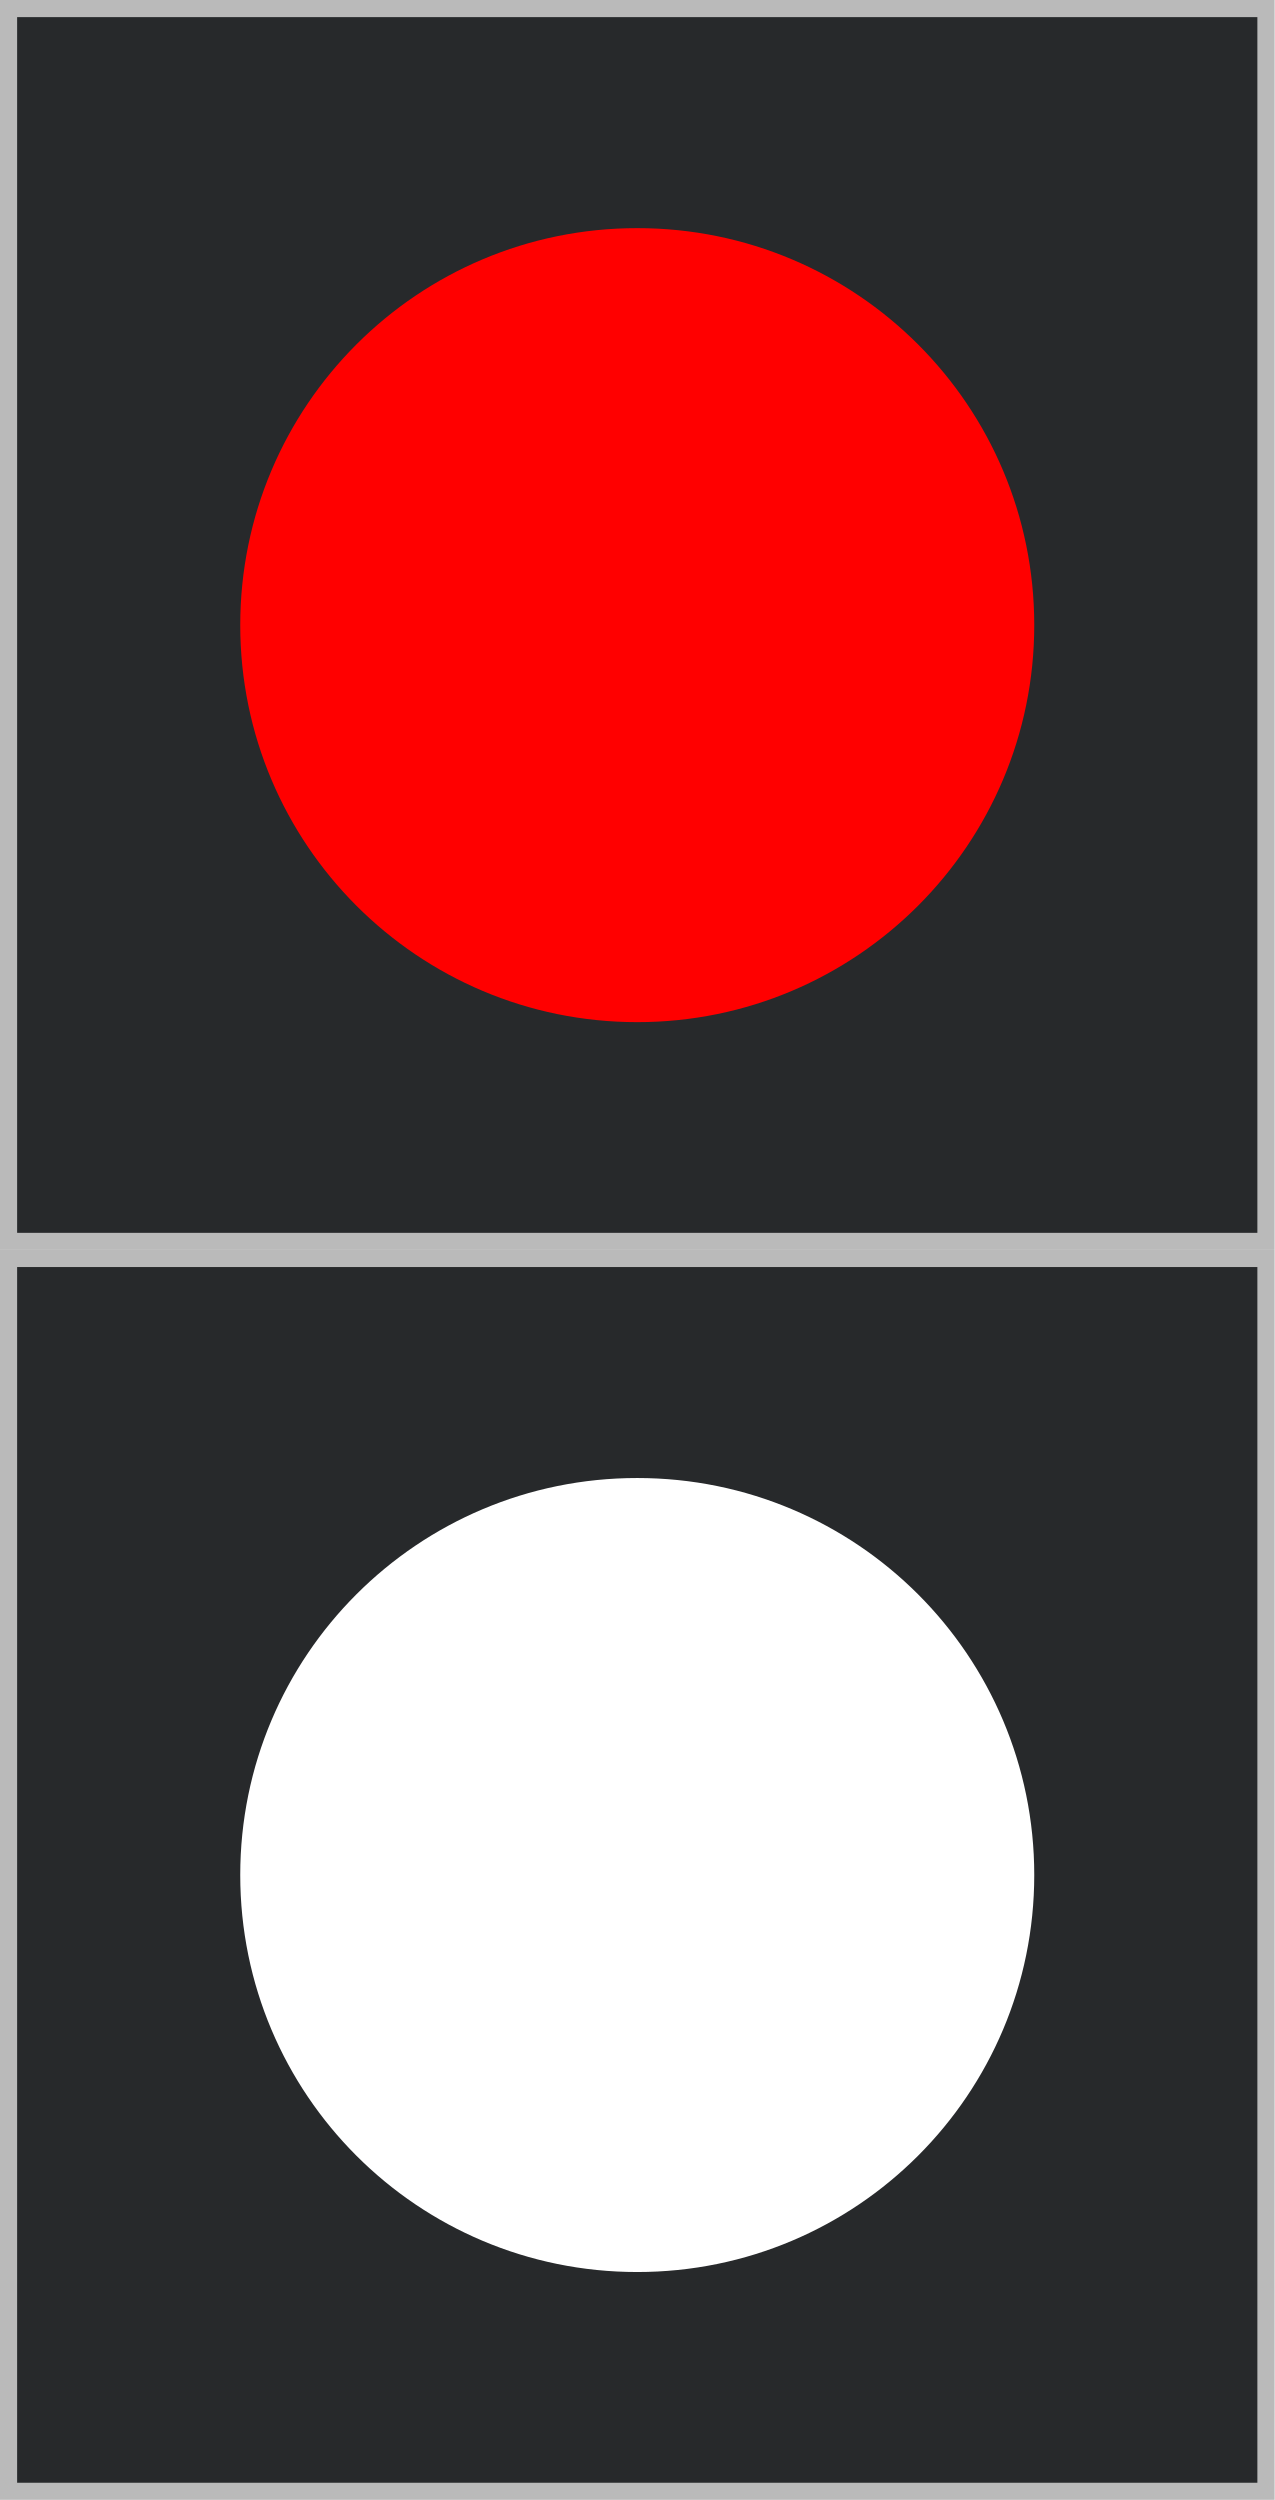
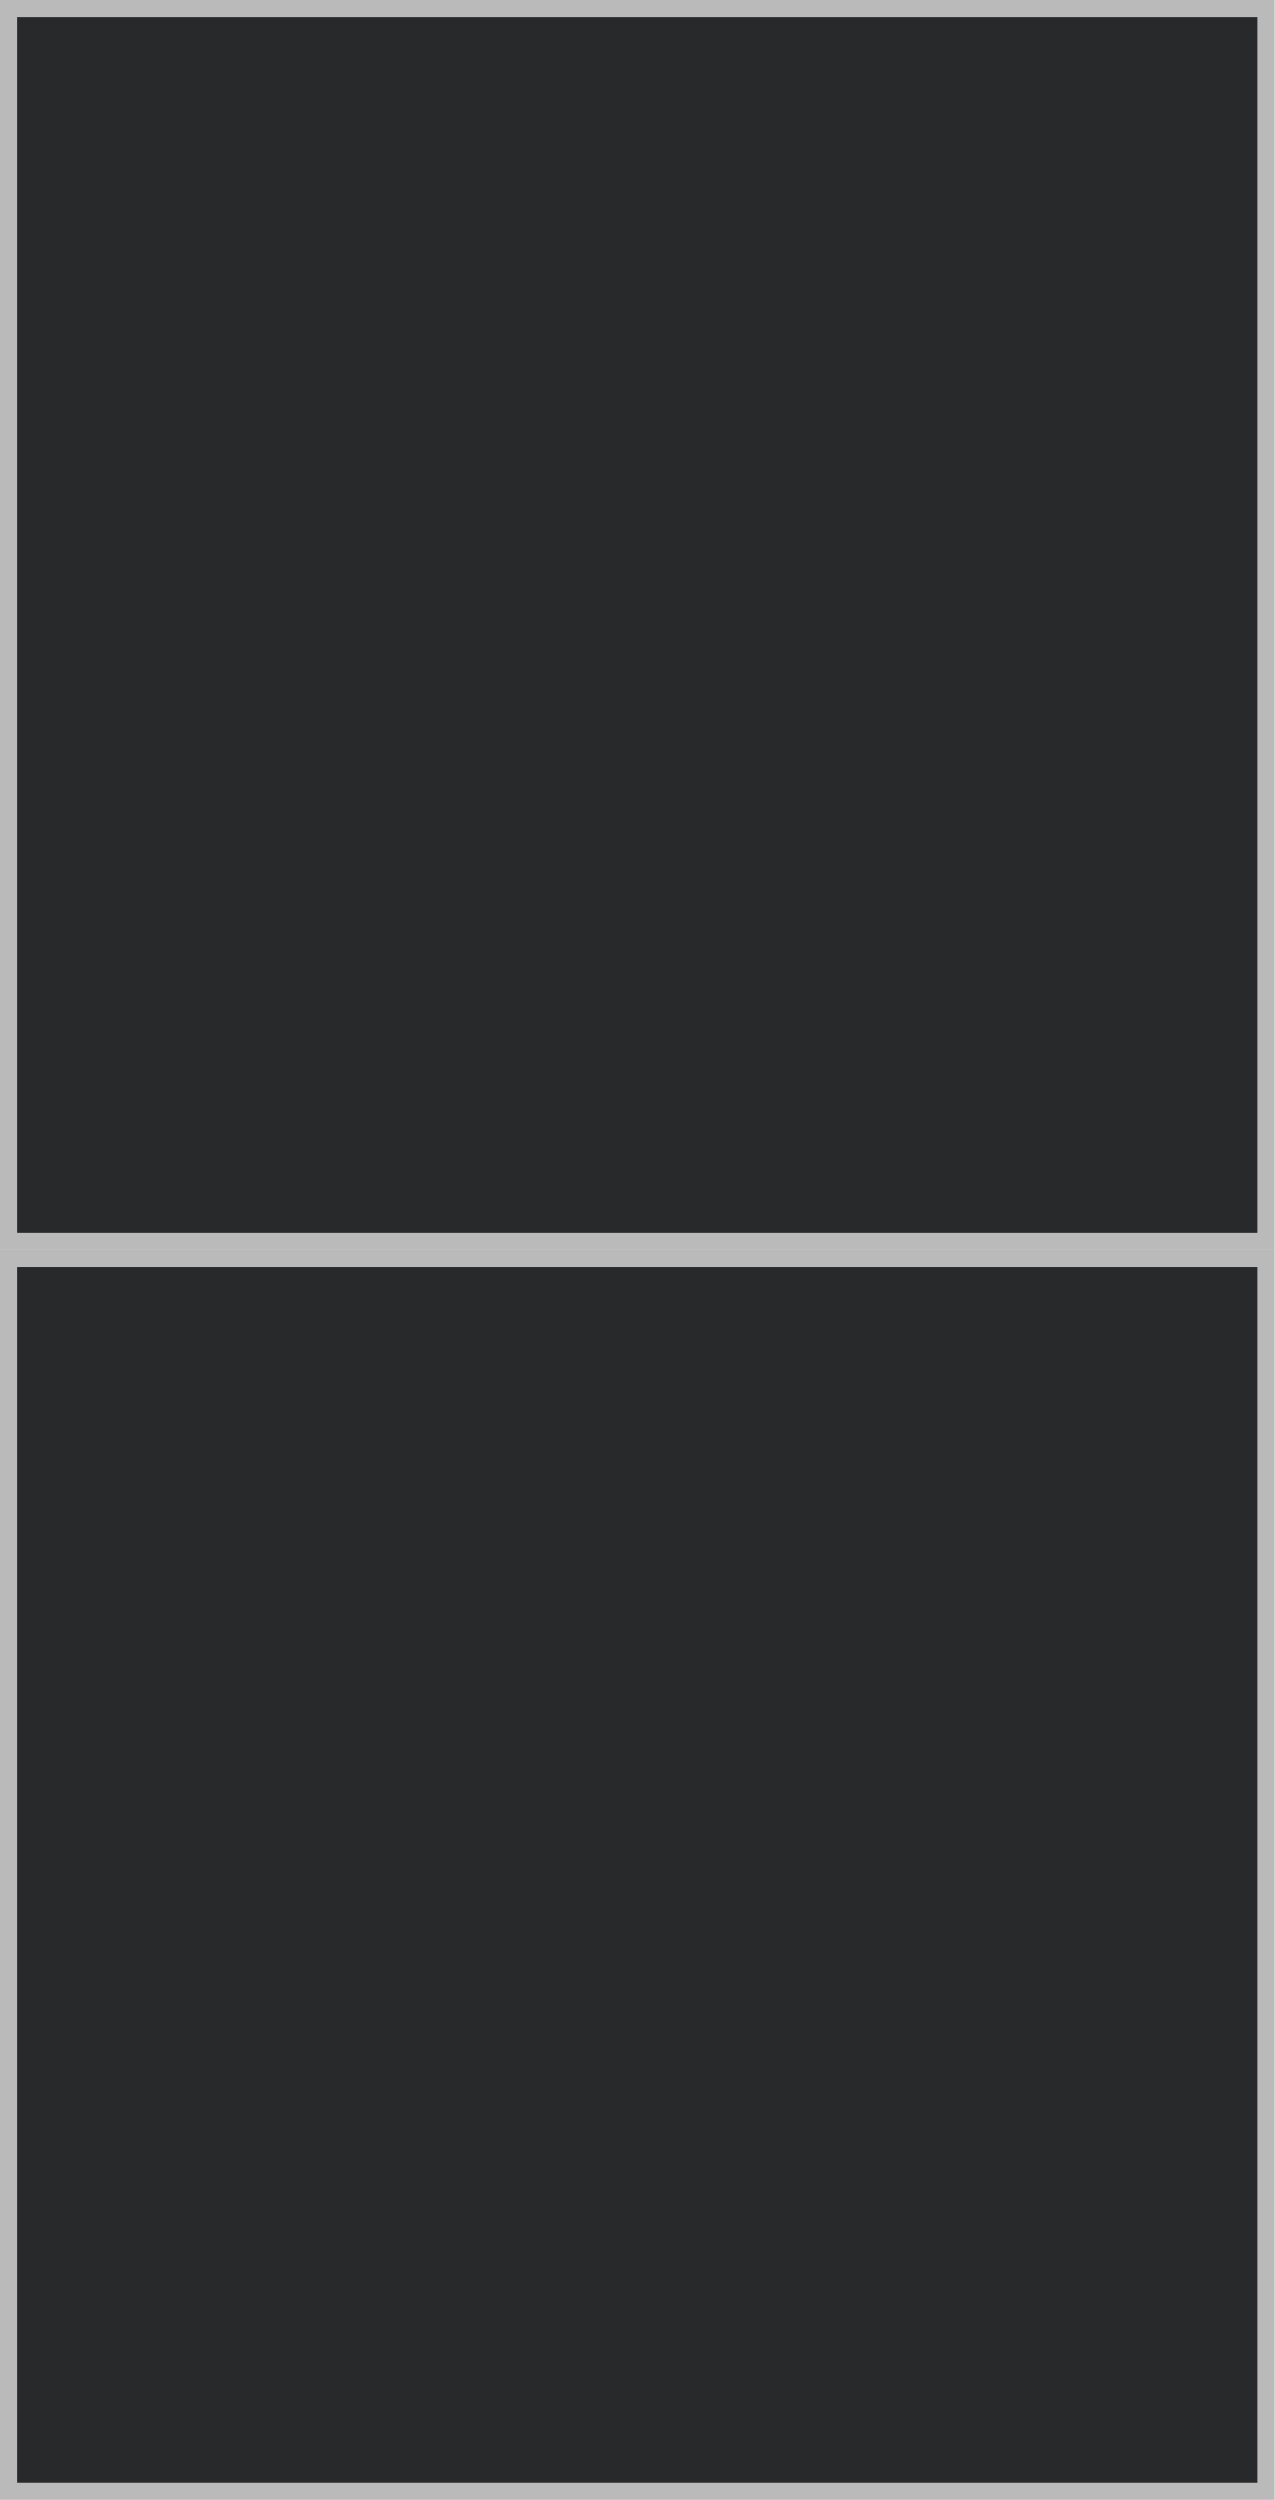
<svg xmlns="http://www.w3.org/2000/svg" width="16" height="31.385" viewBox="0 0 16 31.385" version="1.1" id="svg10">
  <defs id="defs10" />
-   <g id="g10" style="display:inline">
-     <path fill-rule="nonzero" fill="#bababa" fill-opacity="1" d="M 0,0 H 16 V 15.691 H 0 Z m 0,0" id="path1" />
-     <path fill-rule="nonzero" fill="#27292b" fill-opacity="1" d="M 0.215,0.215 H 15.785 V 15.477 H 0.215 Z m 0,0" id="path2" />
+   <g id="g10">
+     <path fill-rule="nonzero" fill="rgb(72.941%, 72.941%, 72.941%)" fill-opacity="1" d="M 0 0 L 16 0 L 16 15.691 L 0 15.691 Z M 0 0 " id="path1" />
+     <path fill-rule="nonzero" fill="rgb(15.294%, 16.078%, 16.863%)" fill-opacity="1" d="M 0.215 0.215 L 15.785 0.215 L 15.785 15.477 L 0.215 15.477 Z M 0.215 0.215 " id="path2" />
    <path fill-rule="nonzero" fill="#000000" fill-opacity="1" d="m 2.371,7.848 h 11.258 v 5.629 H 2.371 Z m 0,0" id="path3" style="display:none" />
    <path fill-rule="nonzero" fill="#000000" fill-opacity="1" d="m 13.629,7.848 c 0,3.109 -2.52,5.629 -5.629,5.629 -3.109,0 -5.629,-2.52 -5.629,-5.629 0,-3.109 2.52,-5.633 5.629,-5.633 3.109,0 5.629,2.523 5.629,5.633 z m 0,0" id="path4" style="display:none" />
  </g>
-   <g id="g10-6" transform="translate(0,15.69141)" style="display:inline">
+   <g id="g10-6" transform="translate(0,15.69141)">
    <path fill-rule="nonzero" fill="#bababa" fill-opacity="1" d="M 0,0 H 16 V 15.691 H 0 Z m 0,0" id="path1-7" />
-     <path fill-rule="nonzero" fill="#27292b" fill-opacity="1" d="M 0.215,0.215 H 15.785 V 15.477 H 0.215 Z m 0,0" id="path2-5" style="display:inline" />
+     <path fill-rule="nonzero" fill="#27292b" fill-opacity="1" d="M 0.215,0.215 H 15.785 V 15.477 H 0.215 Z m 0,0" id="path2-5" />
    <path fill-rule="nonzero" fill="#000000" fill-opacity="1" d="m 2.371,7.848 h 11.258 v 5.629 H 2.371 Z m 0,0" id="path3-3" style="display:none" />
    <path fill-rule="nonzero" fill="#000000" fill-opacity="1" d="m 13.629,7.848 c 0,3.109 -2.52,5.629 -5.629,5.629 -3.109,0 -5.629,-2.52 -5.629,-5.629 0,-3.109 2.52,-5.633 5.629,-5.633 3.109,0 5.629,2.523 5.629,5.633 z m 0,0" id="path4-5" style="display:none" />
  </g>
-   <path fill-rule="nonzero" fill="#ff0000" fill-opacity="1" d="m 12.984,7.848 c 0,2.75 -2.23,4.984 -4.984,4.984 -2.754,0 -4.984,-2.234 -4.984,-4.984 0,-2.754 2.23,-4.984 4.984,-4.984 2.754,0 4.984,2.23 4.984,4.984 z m 0,0" id="path5" style="display:inline" />
-   <path fill-rule="nonzero" fill="#ffffff" fill-opacity="1" d="m 12.984,23.539 c 0,2.754 -2.23,4.984 -4.984,4.984 -2.754,0 -4.984,-2.23 -4.984,-4.984 0,-2.754 2.23,-4.984 4.984,-4.984 2.754,0 4.984,2.23 4.984,4.984 z m 0,0" id="path10" style="display:inline" />
-   <path fill-rule="nonzero" fill="#ffffff" fill-opacity="1" d="m 12.984,23.539 c 0,2.754 -2.23,4.984 -4.984,4.984 -2.754,0 -4.984,-2.23 -4.984,-4.984 0,-2.754 2.23,-4.984 4.984,-4.984 2.754,0 4.984,2.23 4.984,4.984 z m 0,0" id="path10-9" style="display:none;fill:#000000" />
-   <path fill-rule="nonzero" fill="#ff0000" fill-opacity="1" d="m 12.984,7.848 c 0,2.75 -2.23,4.984 -4.984,4.984 -2.754,0 -4.984,-2.234 -4.984,-4.984 0,-2.754 2.23,-4.984 4.984,-4.984 2.754,0 4.984,2.23 4.984,4.984 z m 0,0" id="path5-2" style="display:none;fill:#000000" />
+   <path fill-rule="nonzero" fill="#ff0000" fill-opacity="1" d="m 12.984,7.848 c 0,2.75 -2.23,4.984 -4.984,4.984 -2.754,0 -4.984,-2.234 -4.984,-4.984 0,-2.754 2.23,-4.984 4.984,-4.984 2.754,0 4.984,2.23 4.984,4.984 z m 0,0" id="path5" style="display:none" />
+   <path fill-rule="nonzero" fill="#ffffff" fill-opacity="1" d="m 12.984,23.539 c 0,2.754 -2.23,4.984 -4.984,4.984 -2.754,0 -4.984,-2.23 -4.984,-4.984 0,-2.754 2.23,-4.984 4.984,-4.984 2.754,0 4.984,2.23 4.984,4.984 z m 0,0" id="path10" style="display:none" />
</svg>
